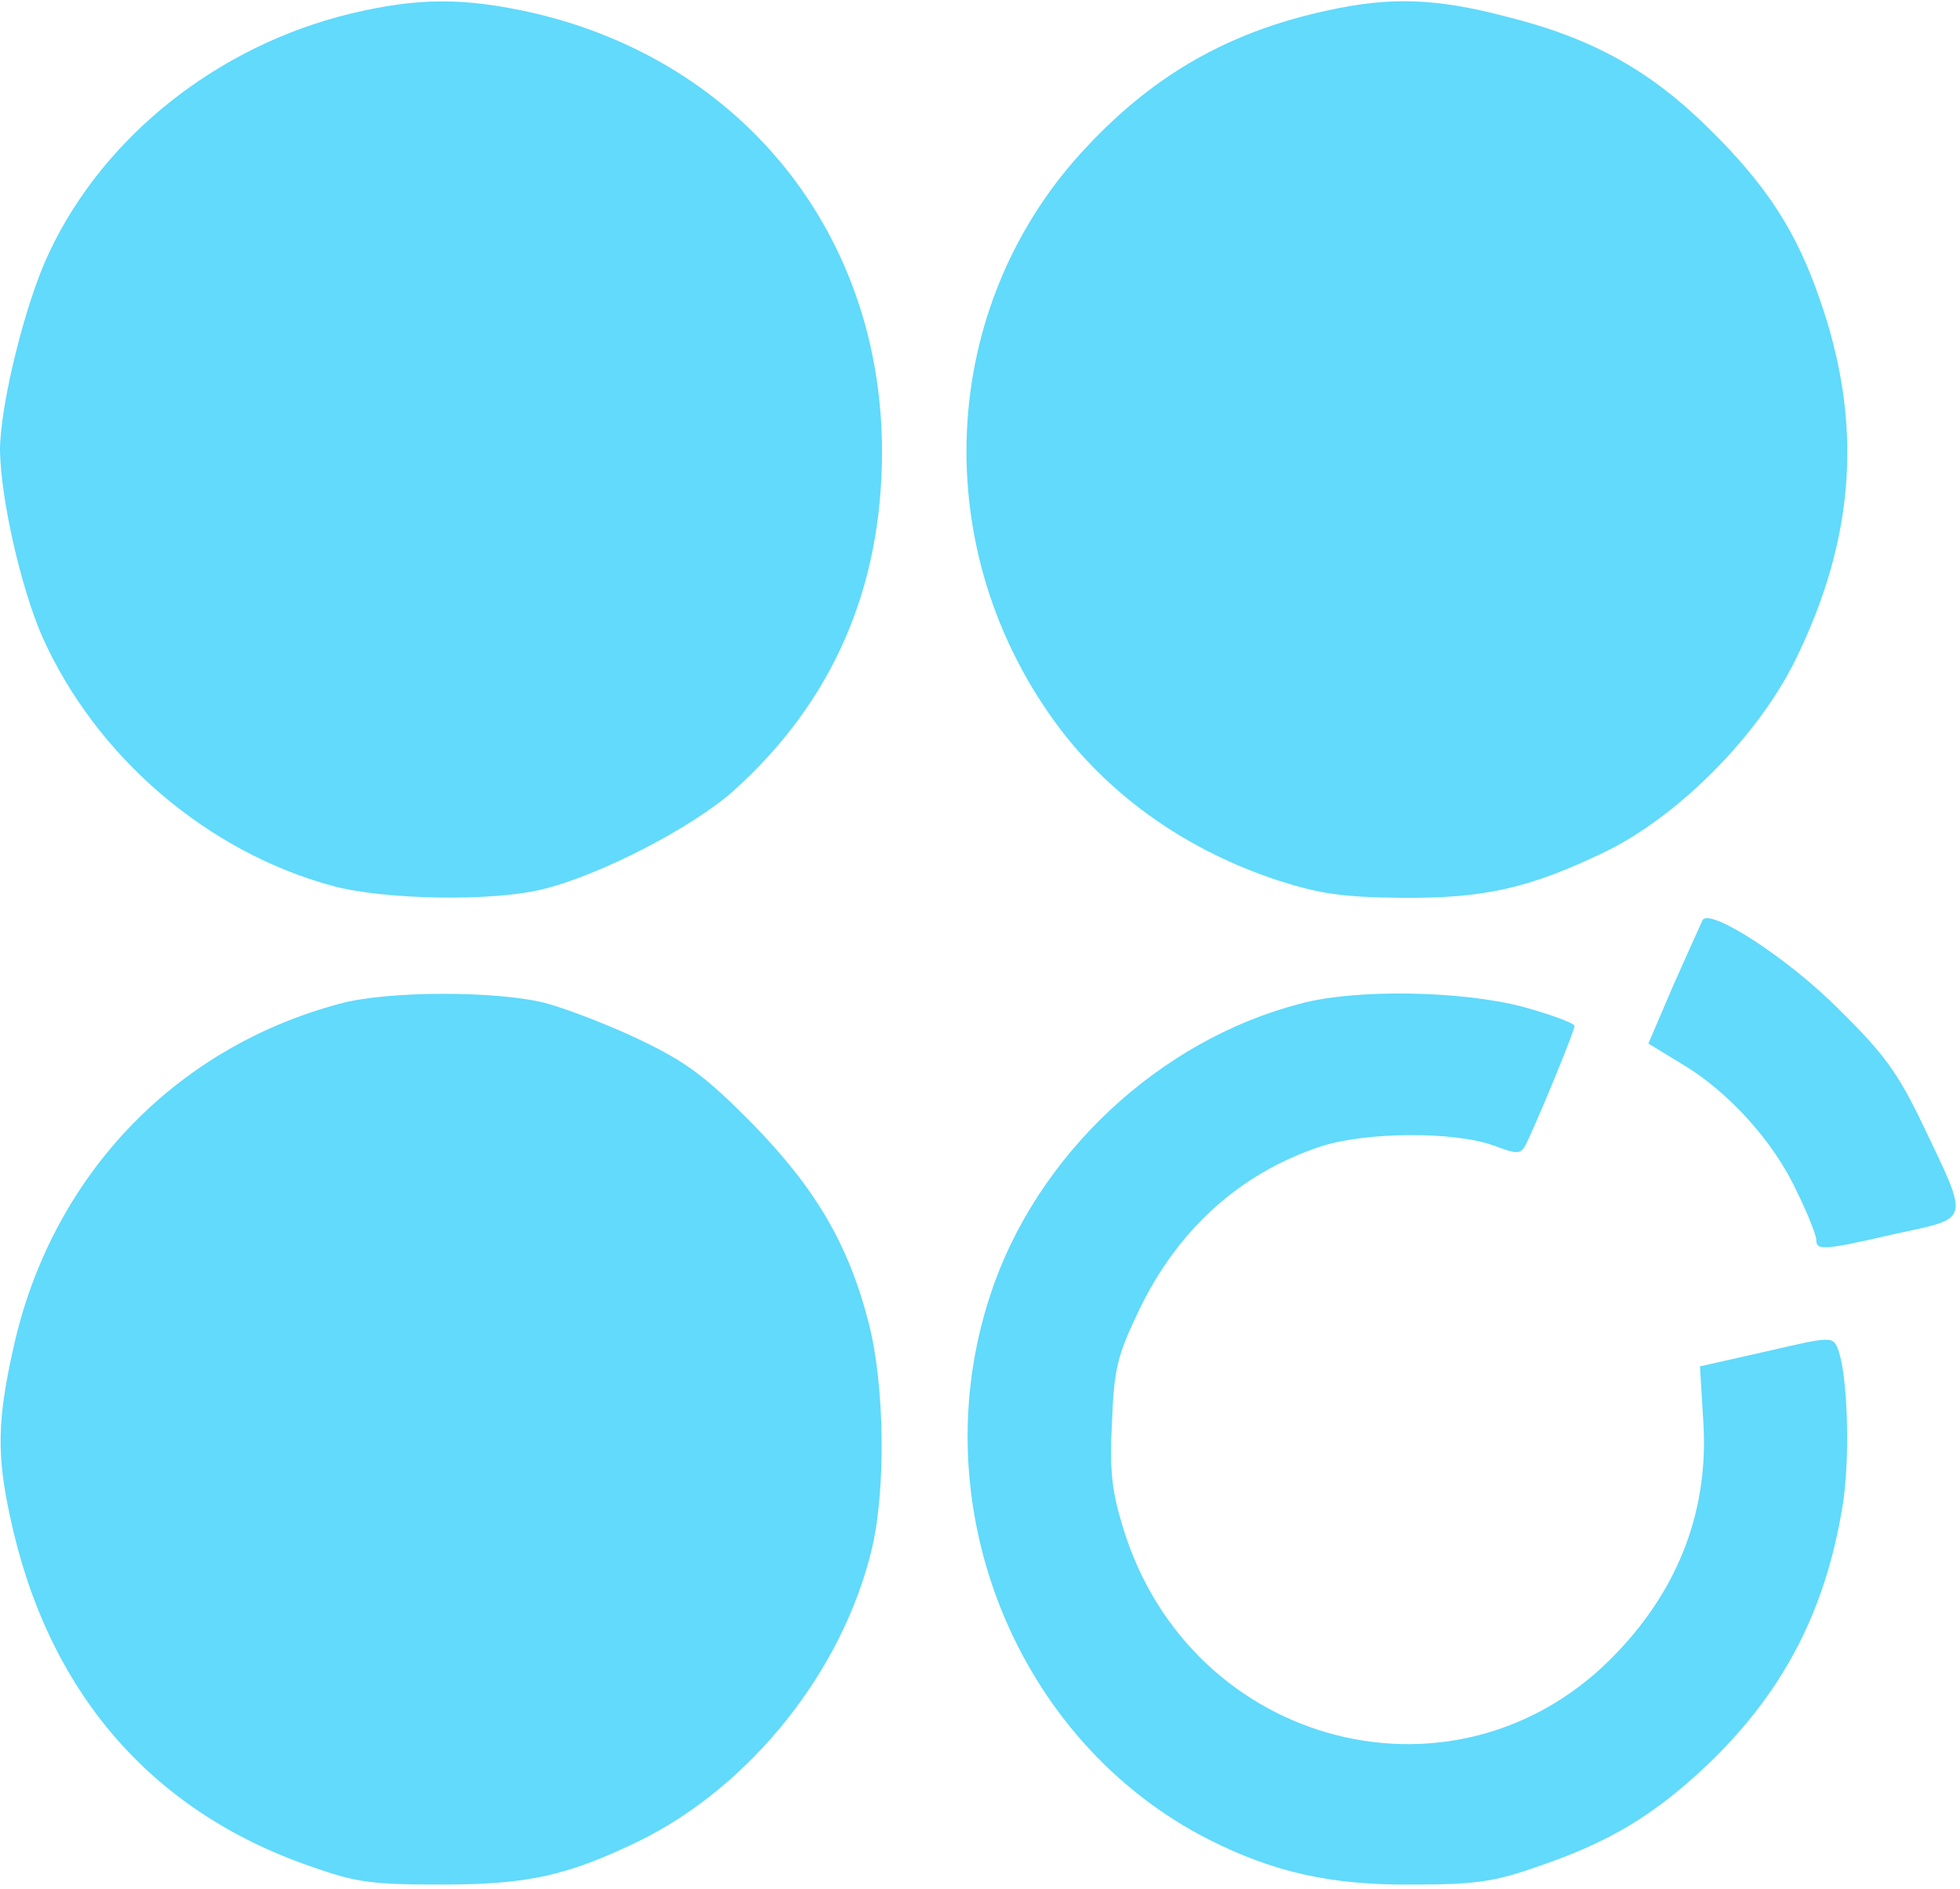
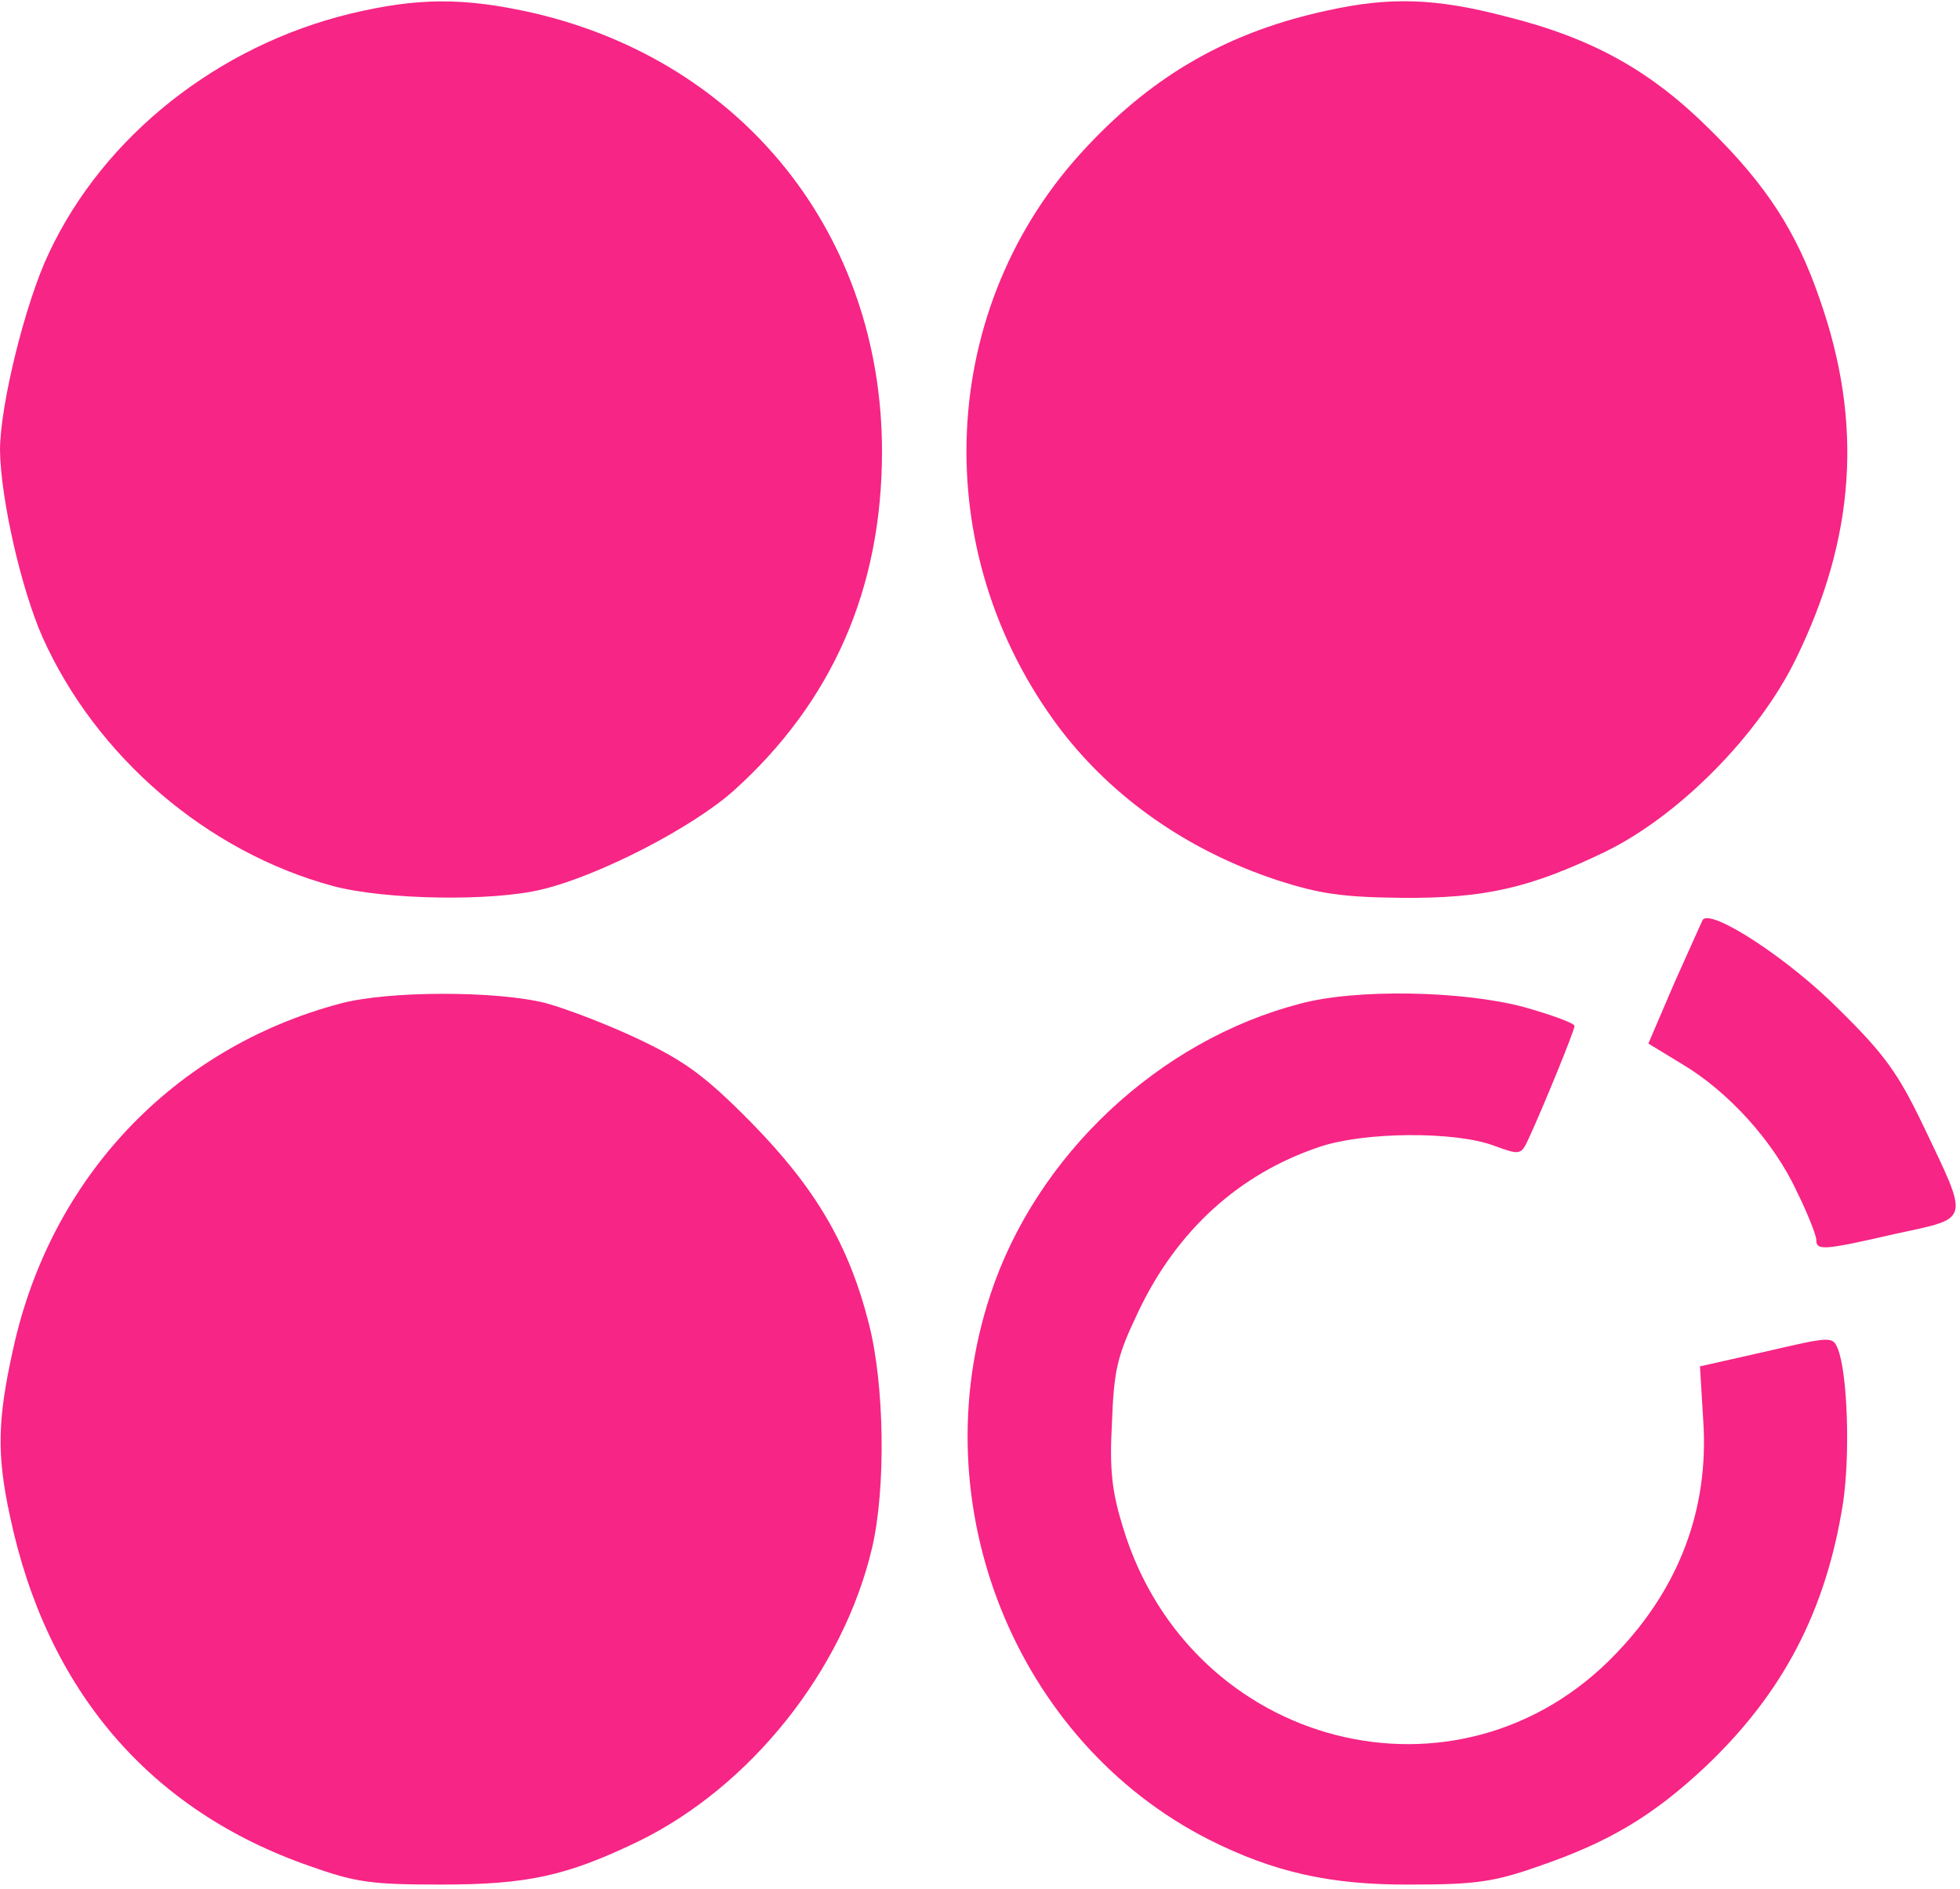
<svg xmlns="http://www.w3.org/2000/svg" version="1.0" width="300pt" height="289pt" viewBox="0 0 300 289" preserveAspectRatio="xMidYMid meet">
-   <g transform="translate(0,289) scale(0.1,-0.1)" fill="#61dafb" stroke="none">
+   <g transform="translate(0,289) scale(0.1,-0.1)" fill="#f72585" stroke="none">
    <path d="M536 2869 c-202 -49 -377 -187 -461 -366 -36 -75 -75 -233 -75 -302 1 -74 32 -211 65 -286 82 -183 252 -329 445 -381 79 -21 243 -24 320 -5 87 21 229 94 293 151 151 136 227 309 227 519 0 330 -211 596 -533 671 -106 24 -177 24 -281 -1z" />
    <path d="M2032 2874 c-149 -32 -264 -97 -368 -208 -230 -243 -247 -620 -41 -892 81 -106 196 -186 332 -231 65 -21 100 -26 190 -27 128 -1 197 15 313 71 112 55 233 177 290 293 92 187 104 363 37 553 -35 102 -81 173 -166 257 -92 92 -182 142 -315 175 -107 28 -177 30 -272 9z" />
    <path d="M2606 1482 c-2 -4 -22 -49 -44 -98 l-39 -91 51 -31 c71 -42 141 -119 176 -195 17 -34 30 -68 30 -74 0 -17 9 -17 122 9 115 25 113 16 41 167 -38 79 -59 108 -127 175 -77 78 -198 157 -210 138z" />
    <path d="M520 1354 c-255 -68 -443 -267 -500 -529 -24 -108 -25 -161 -5 -254 56 -267 214 -452 460 -537 70 -25 95 -28 200 -28 132 0 192 13 302 66 172 84 314 262 358 450 21 91 19 248 -5 342 -31 122 -82 208 -180 308 -71 72 -102 94 -171 127 -46 22 -111 47 -144 56 -75 19 -242 19 -315 -1z" />
    <path d="M1990 1354 c-216 -56 -404 -232 -474 -445 -107 -322 39 -684 334 -834 99 -50 187 -70 310 -69 98 0 127 4 195 28 108 37 175 77 256 153 118 112 184 238 210 403 11 74 7 198 -8 236 -8 19 -10 19 -109 -4 l-102 -23 5 -83 c9 -134 -36 -255 -133 -356 -240 -252 -652 -146 -755 192 -17 55 -21 88 -17 161 3 81 8 102 40 169 59 125 155 212 278 253 68 23 206 24 266 2 41 -15 42 -15 54 11 23 50 70 165 70 172 0 4 -35 17 -78 29 -94 25 -257 28 -342 5z" />
  </g>
</svg>
